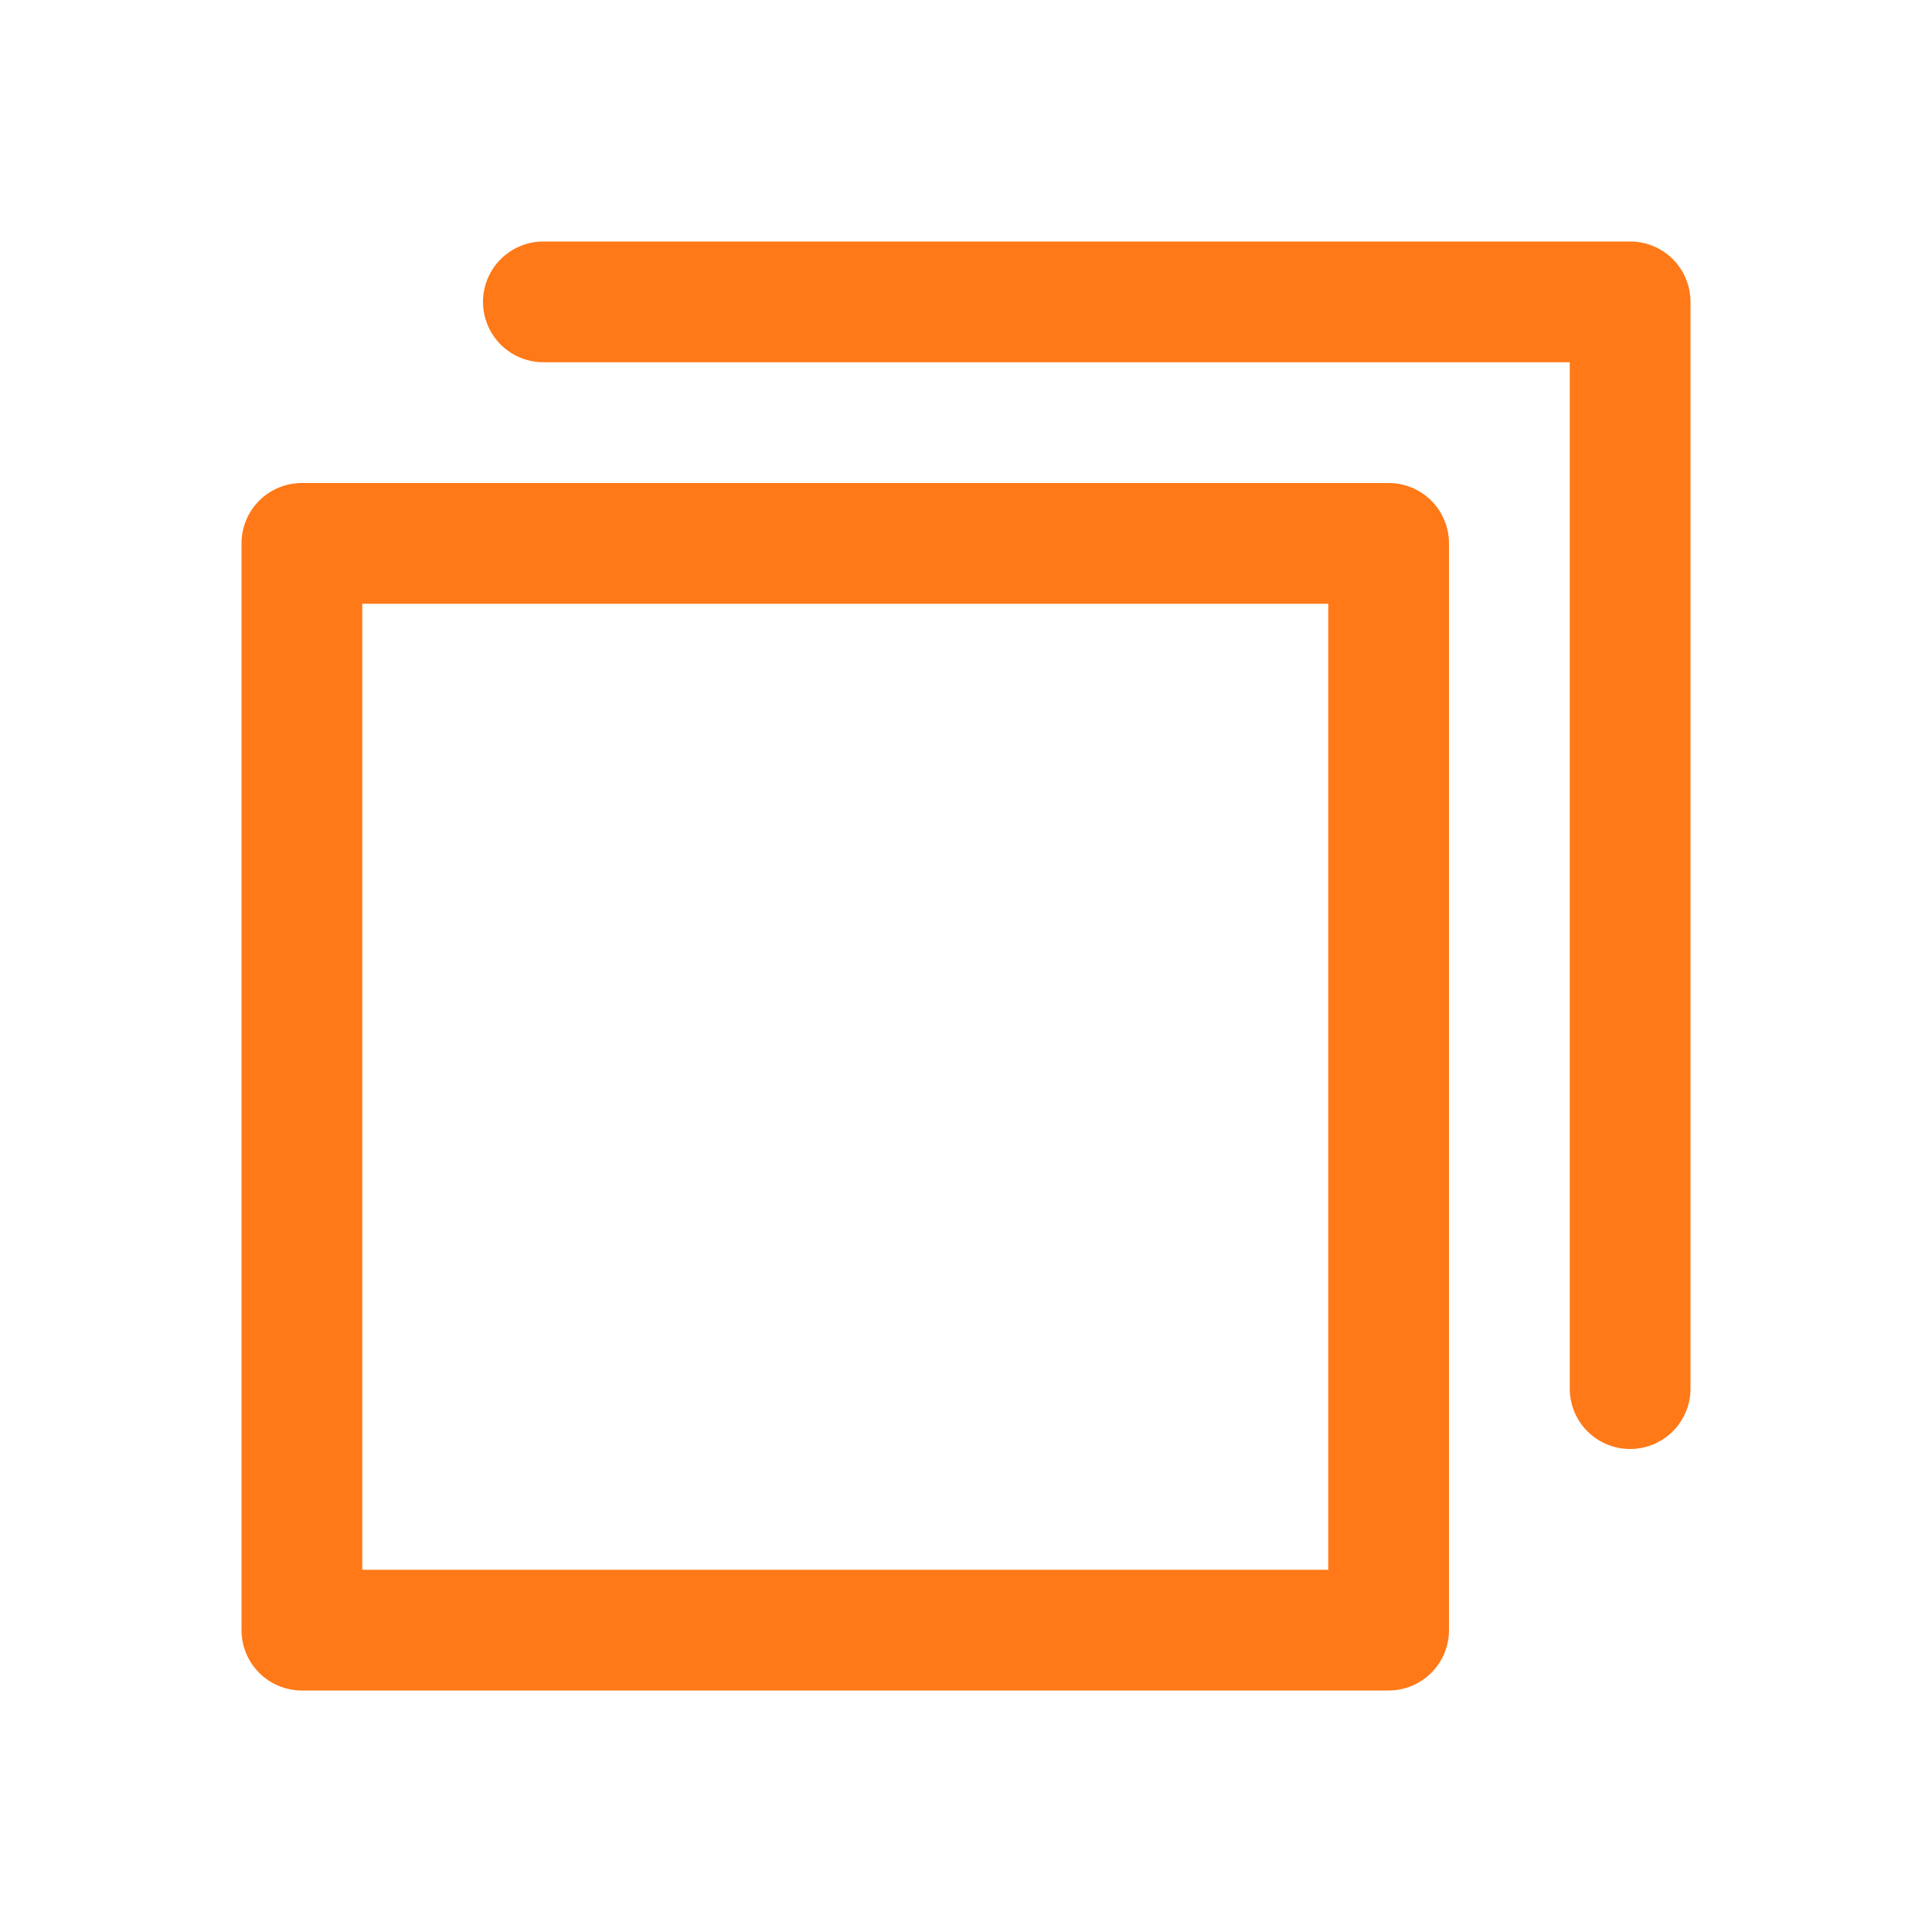
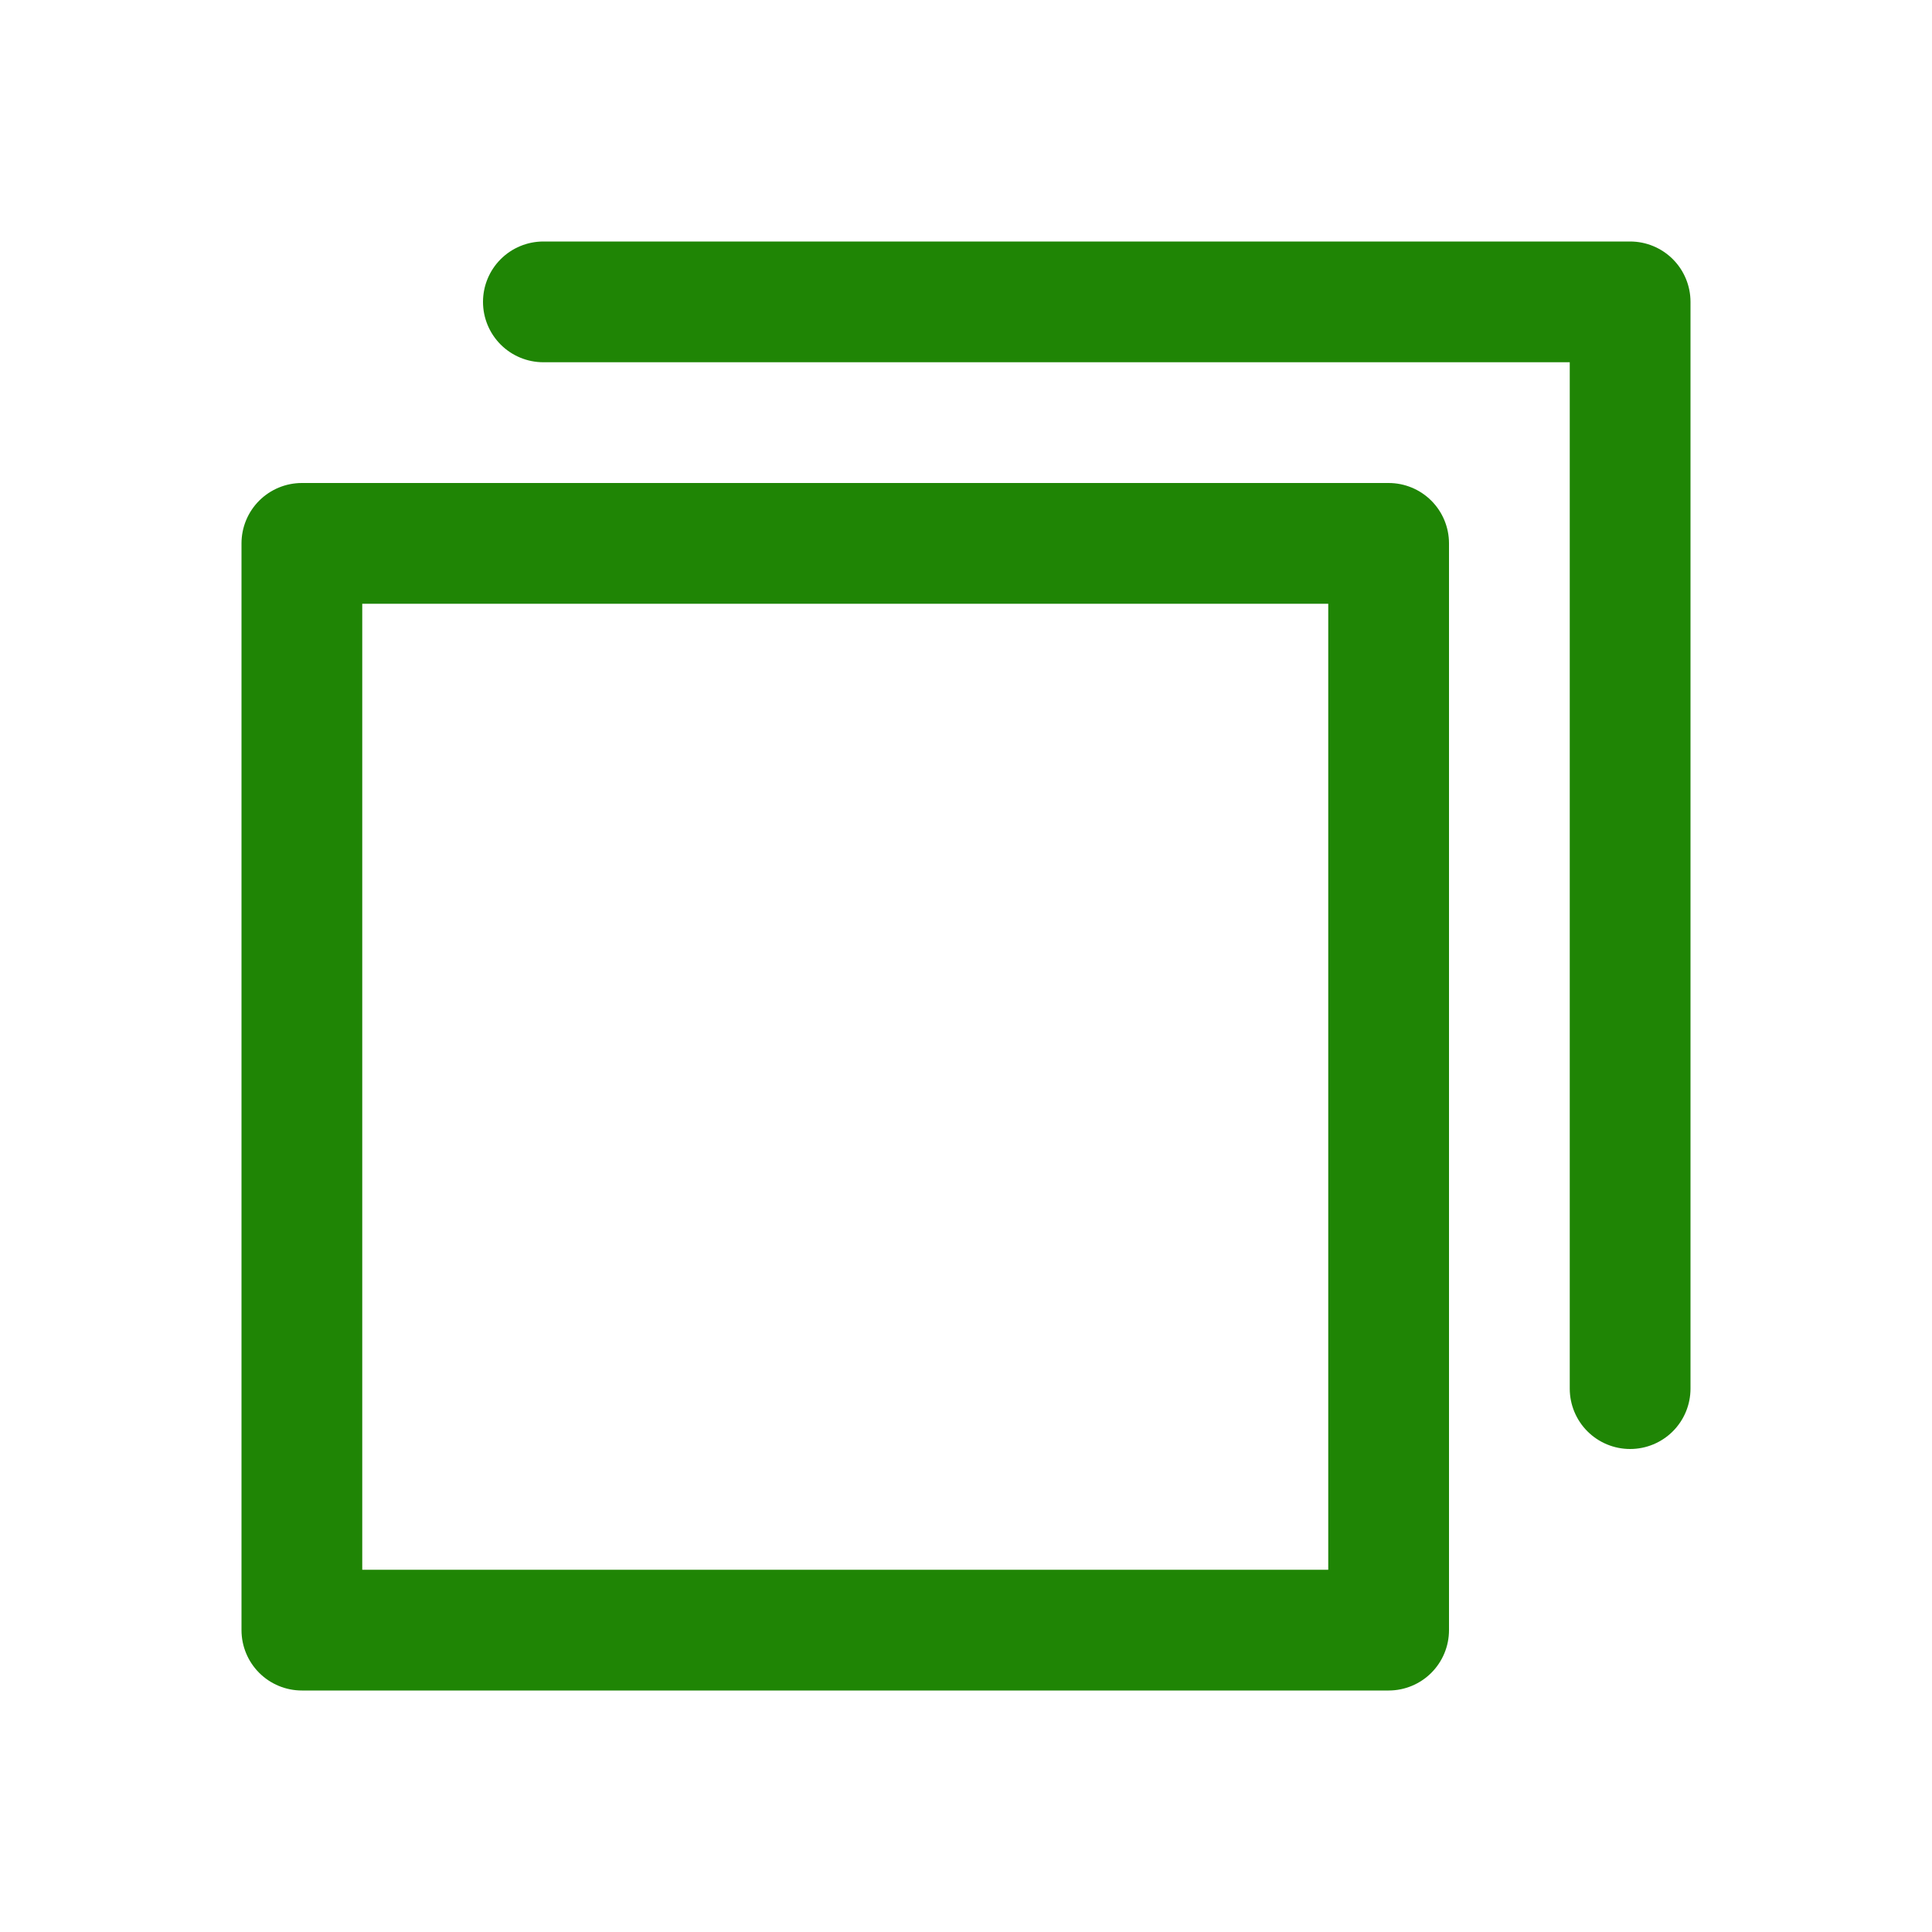
<svg xmlns="http://www.w3.org/2000/svg" width="20" height="20" viewBox="0 0 20 20" fill="none">
-   <path d="M17.5 3.125V14.375C17.5 14.541 17.434 14.7 17.317 14.817C17.2 14.934 17.041 15 16.875 15C16.709 15 16.55 14.934 16.433 14.817C16.316 14.7 16.25 14.541 16.25 14.375V3.75H5.625C5.459 3.75 5.3 3.684 5.183 3.567C5.066 3.45 5 3.291 5 3.125C5 2.959 5.066 2.8 5.183 2.683C5.3 2.566 5.459 2.5 5.625 2.5H16.875C17.041 2.5 17.2 2.566 17.317 2.683C17.434 2.8 17.5 2.959 17.5 3.125ZM15 5.625V16.875C15 17.041 14.934 17.2 14.817 17.317C14.7 17.434 14.541 17.5 14.375 17.5H3.125C2.959 17.5 2.8 17.434 2.683 17.317C2.566 17.2 2.5 17.041 2.5 16.875V5.625C2.5 5.459 2.566 5.3 2.683 5.183C2.8 5.066 2.959 5 3.125 5H14.375C14.541 5 14.7 5.066 14.817 5.183C14.934 5.3 15 5.459 15 5.625ZM13.75 6.25H3.75V16.25H13.75V6.25Z" fill="#FF7918" />
+   <path d="M17.5 3.125V14.375C17.5 14.541 17.434 14.7 17.317 14.817C17.2 14.934 17.041 15 16.875 15C16.709 15 16.55 14.934 16.433 14.817C16.316 14.7 16.25 14.541 16.25 14.375V3.75H5.625C5.459 3.75 5.3 3.684 5.183 3.567C5.066 3.45 5 3.291 5 3.125C5 2.959 5.066 2.8 5.183 2.683C5.3 2.566 5.459 2.5 5.625 2.5H16.875C17.041 2.5 17.2 2.566 17.317 2.683C17.434 2.8 17.5 2.959 17.5 3.125ZM15 5.625V16.875C15 17.041 14.934 17.2 14.817 17.317C14.7 17.434 14.541 17.5 14.375 17.5H3.125C2.959 17.5 2.8 17.434 2.683 17.317C2.566 17.2 2.5 17.041 2.5 16.875V5.625C2.5 5.459 2.566 5.3 2.683 5.183C2.8 5.066 2.959 5 3.125 5H14.375C14.541 5 14.7 5.066 14.817 5.183C14.934 5.3 15 5.459 15 5.625ZM13.75 6.25H3.75V16.25H13.75V6.25Z" fill="#1F8505" />
</svg>
